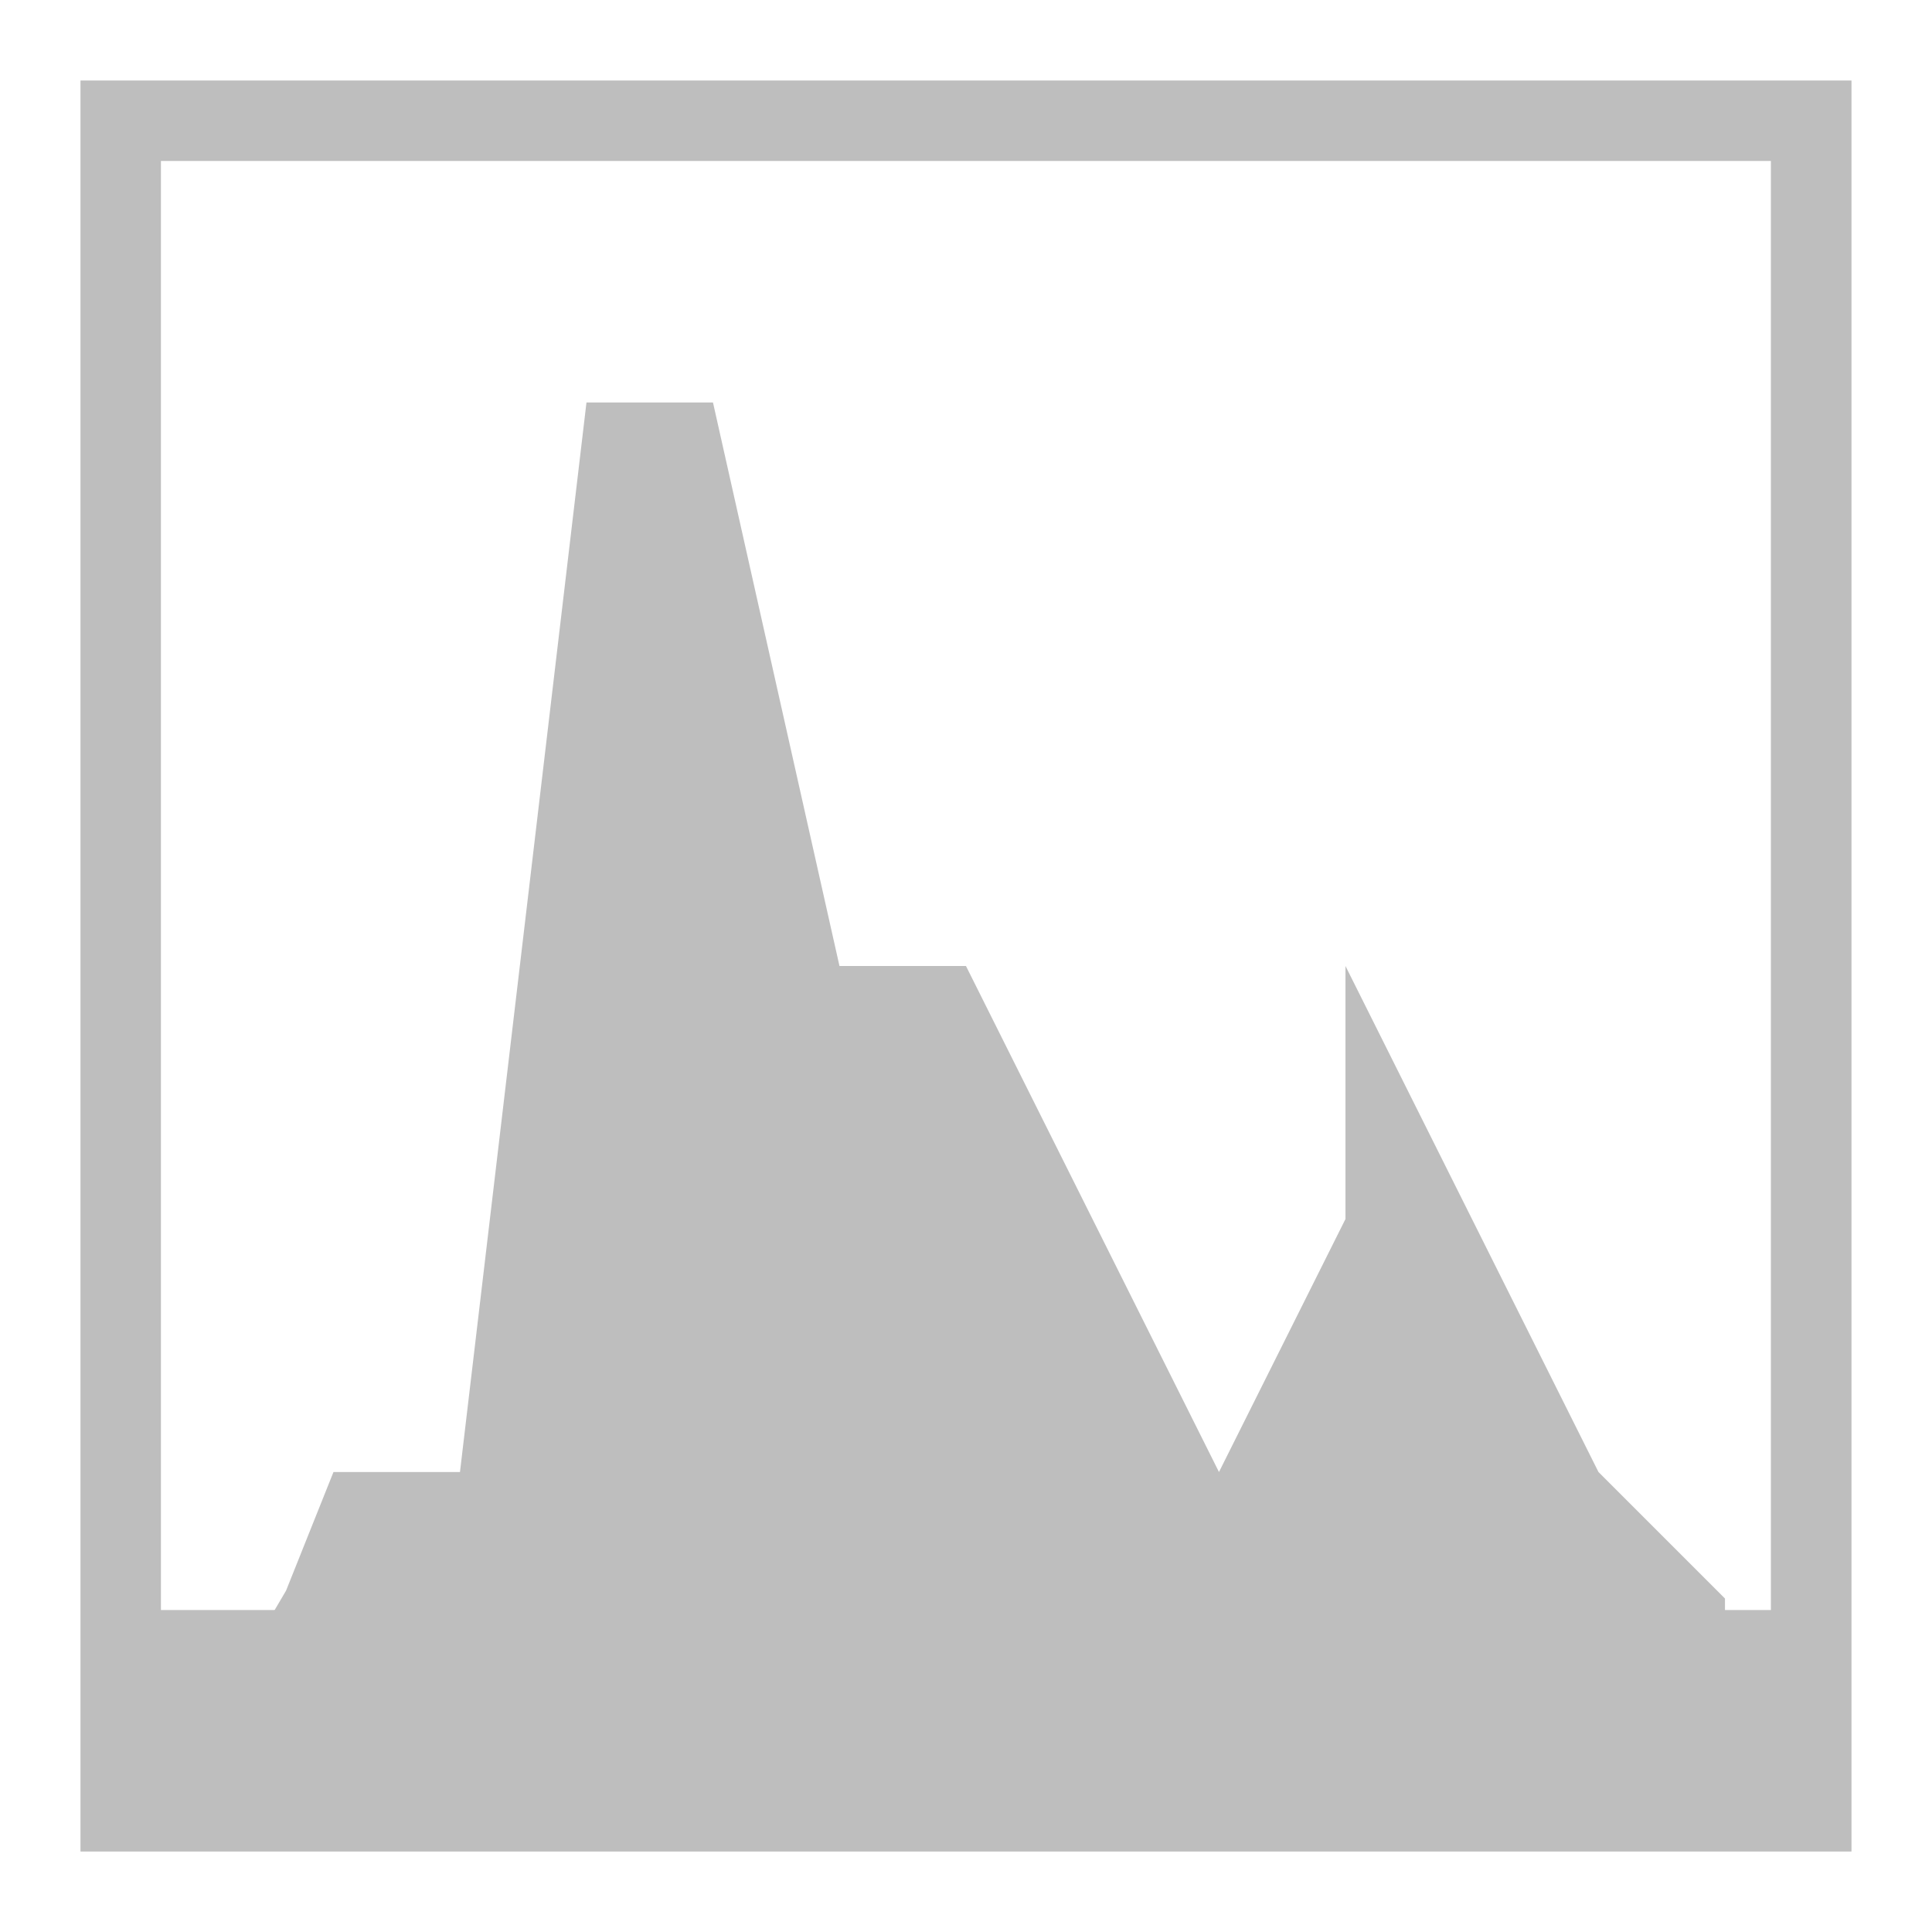
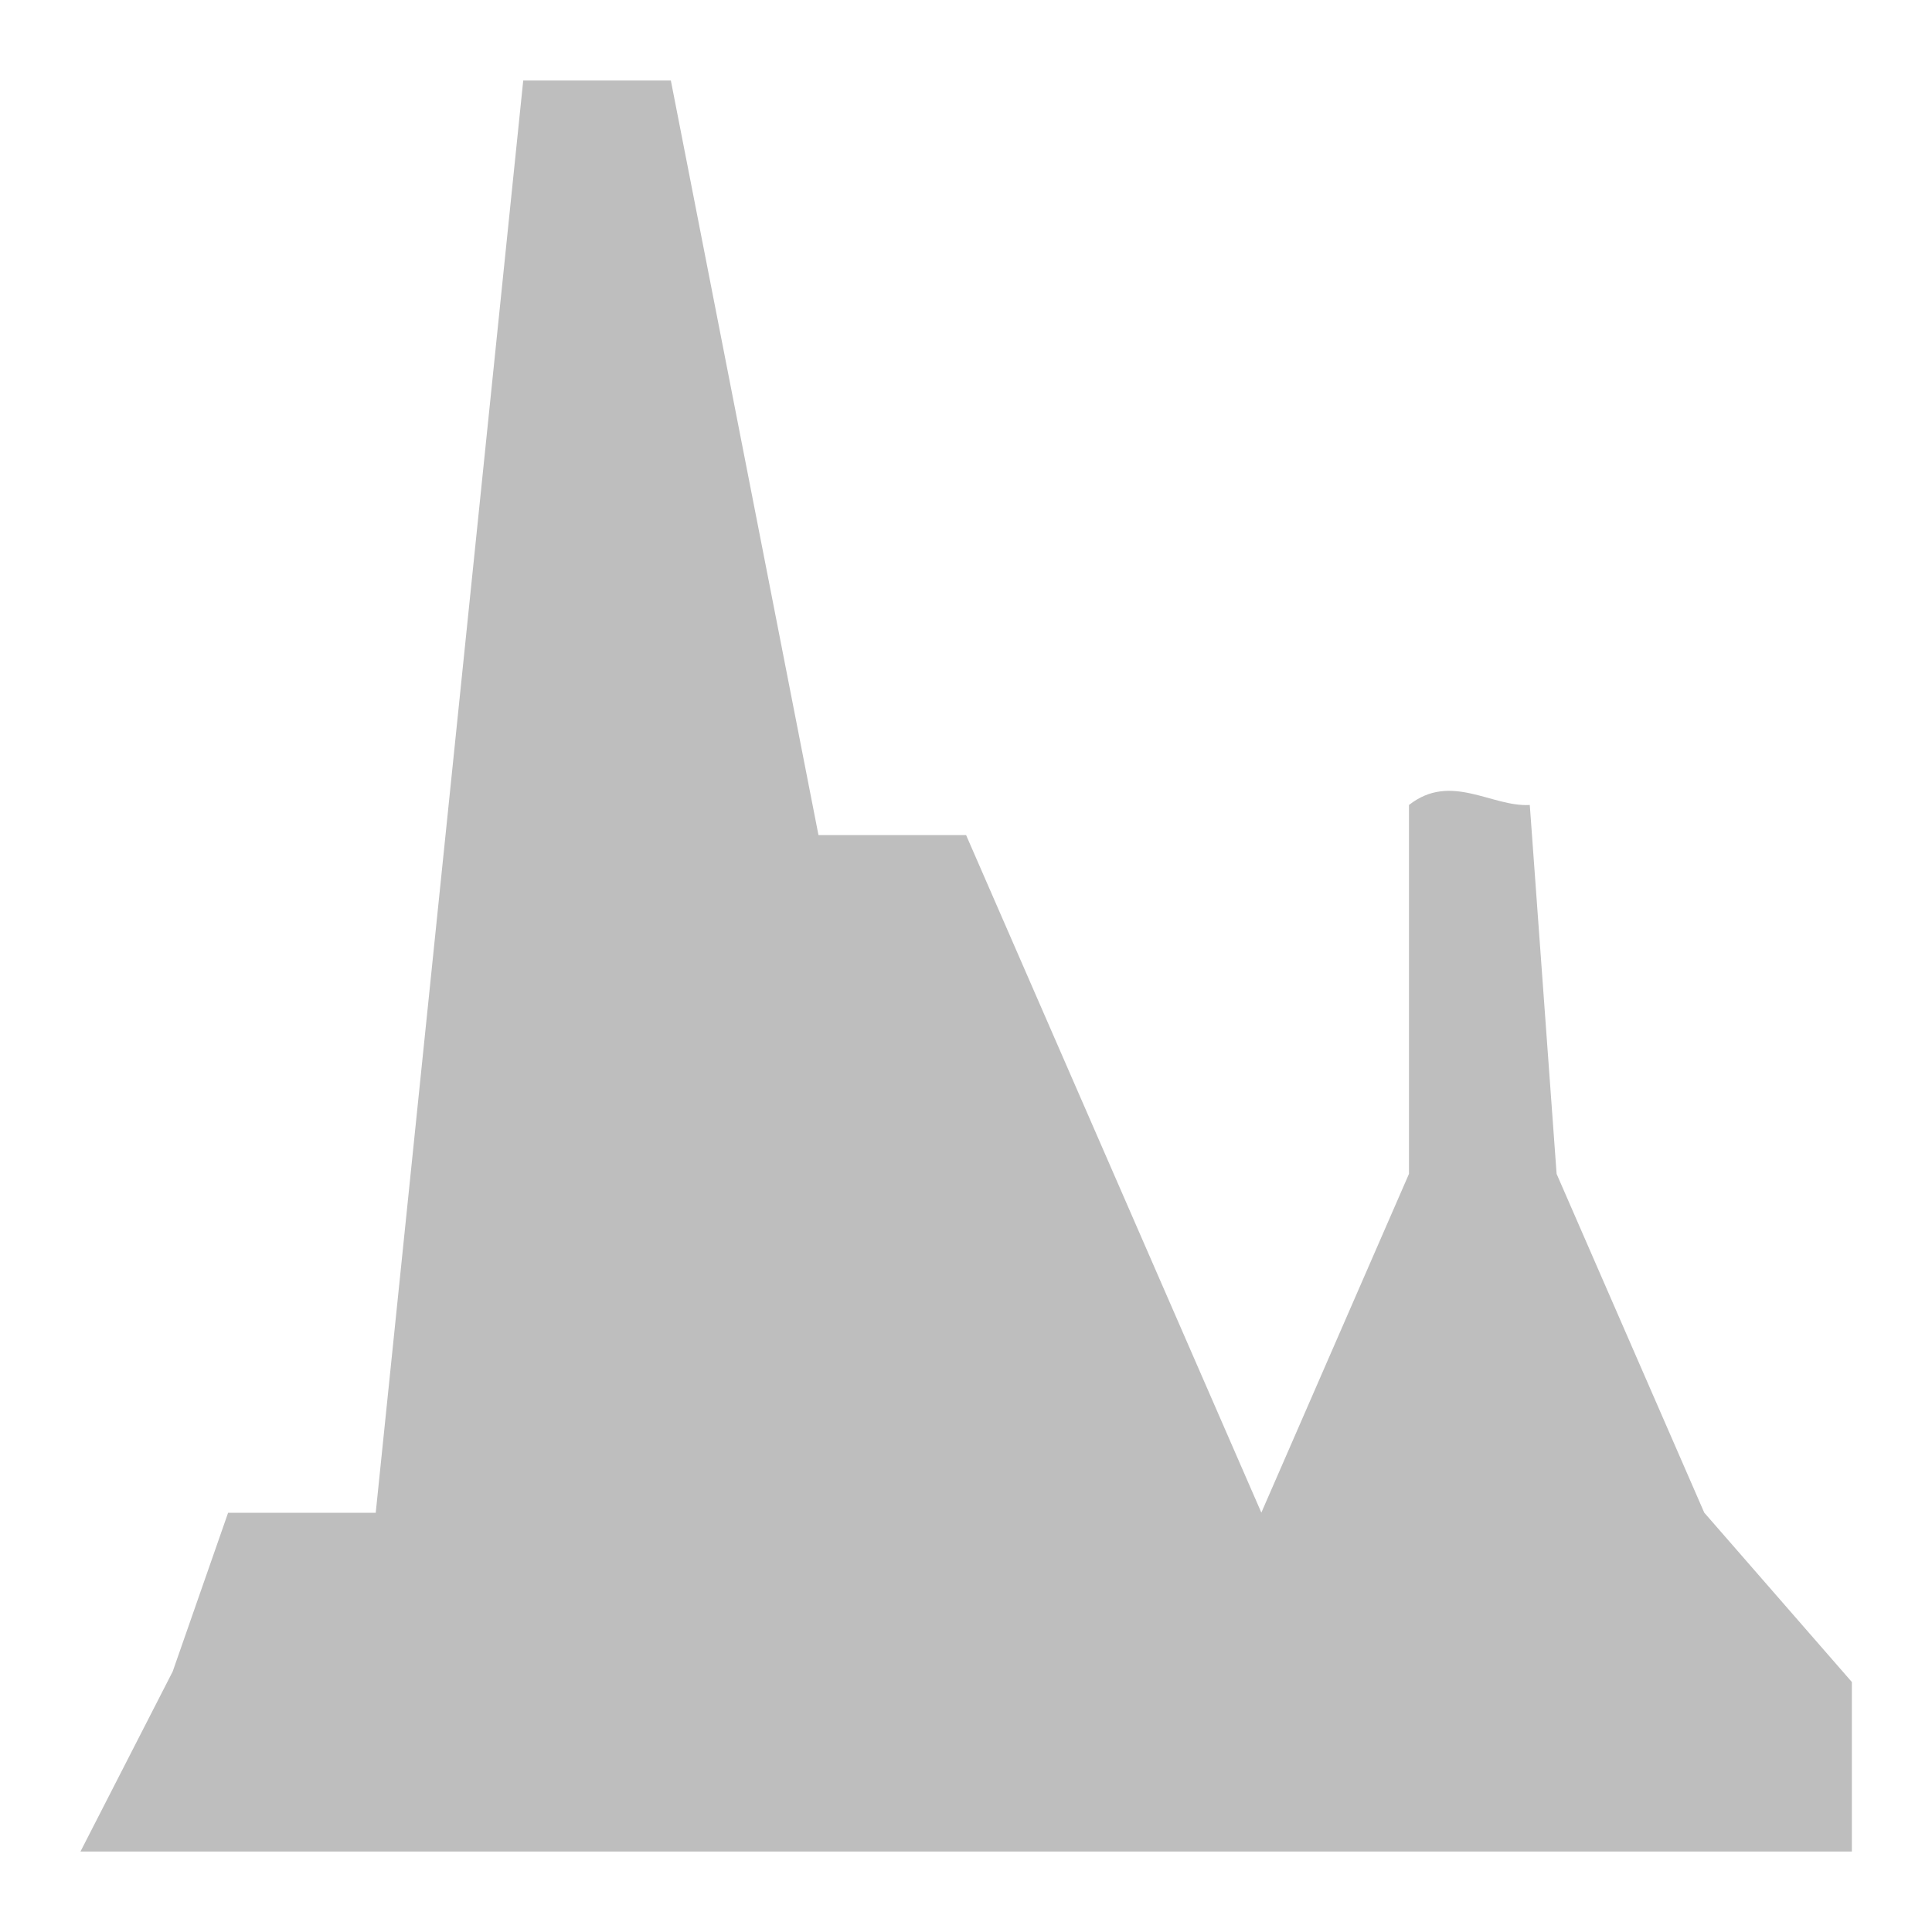
<svg xmlns="http://www.w3.org/2000/svg" xmlns:ns1="http://www.openswatchbook.org/uri/2009/osb" xmlns:xlink="http://www.w3.org/1999/xlink" viewBox="0 0 24 24" id="svg7384" height="24" width="24" version="1.1">
  <defs id="defs7386">
    <linearGradient gradientTransform="matrix(0.3468259,0,0,0.3062089,-154.3521,-275.3237)" ns1:paint="solid" id="linearGradient19282-4">
      <stop id="stop19284-0" offset="0" style="stop-color:#bebebe;stop-opacity:1;" />
    </linearGradient>
-     <linearGradient gradientTransform="translate(541.613,283.0365)" gradientUnits="userSpaceOnUse" y2="602" x2="176" y1="602" x1="162" id="linearGradient7532" xlink:href="#linearGradient19282-4" />
-     <linearGradient gradientTransform="translate(541.613,283.0365)" gradientUnits="userSpaceOnUse" y2="603" x2="175" y1="603" x1="163" id="linearGradient7536" xlink:href="#linearGradient19282-4" />
+     <linearGradient gradientTransform="matrix(1.166667,0,0,1.339131,603.7151,173.8311)" gradientUnits="userSpaceOnUse" y2="603" x2="175" y1="603" x1="163" id="linearGradient7536" xlink:href="#linearGradient19282-4" />
  </defs>
  <g id="g874">
    <rect y="-9.8e-06" x="-4.6536529e-06" height="24" width="24" id="rect5420-4-7" style="fill:none;stroke:none;stroke-width:1.5" />
    <g id="g3970-0" transform="matrix(1.571429,0,0,1.571429,-253.5718,-934)">
-       <path style="fill:url(#linearGradient7532);fill-opacity:1;stroke:none" d="m 162,595 v 14 h 14 v -14 z m 0.636,0.636 h 12.727 v 11.455 h -12.727 z" id="rect5444-3-2" />
-       <path style="fill:url(#linearGradient7536);fill-opacity:1;stroke:none" d="m 163,608 0.625,-1.062 0.375,-0.938 h 1 v 0 l 1,-8.455 h 1 l 1,4.455 h 1 l 1,2 1,2 v 0 l 1,-2 v -2 0 0 0 l 1,2 1,2 v 0 l 1,1 v 1 z" id="path5449-8-0" />
+       <path style="fill:url(#linearGradient7536);fill-opacity:1;stroke:none;stroke-width:1.25" d="m 162,609 0.729,-1.423 0.438,-1.255 h 1.167 v 0 L 165.5,595 h 1.167 l 1.167,5.965 h 1.167 l 1.167,2.678 1.167,2.678 v 0 l 1.167,-2.678 v -2.916 c 0.331,-0.26 0.651,0.017 0.955,0 l 0.212,2.916 1.167,2.678 v 0 l 1.167,1.339 V 609 Z" id="path5449-8-0" />
    </g>
  </g>
</svg>
